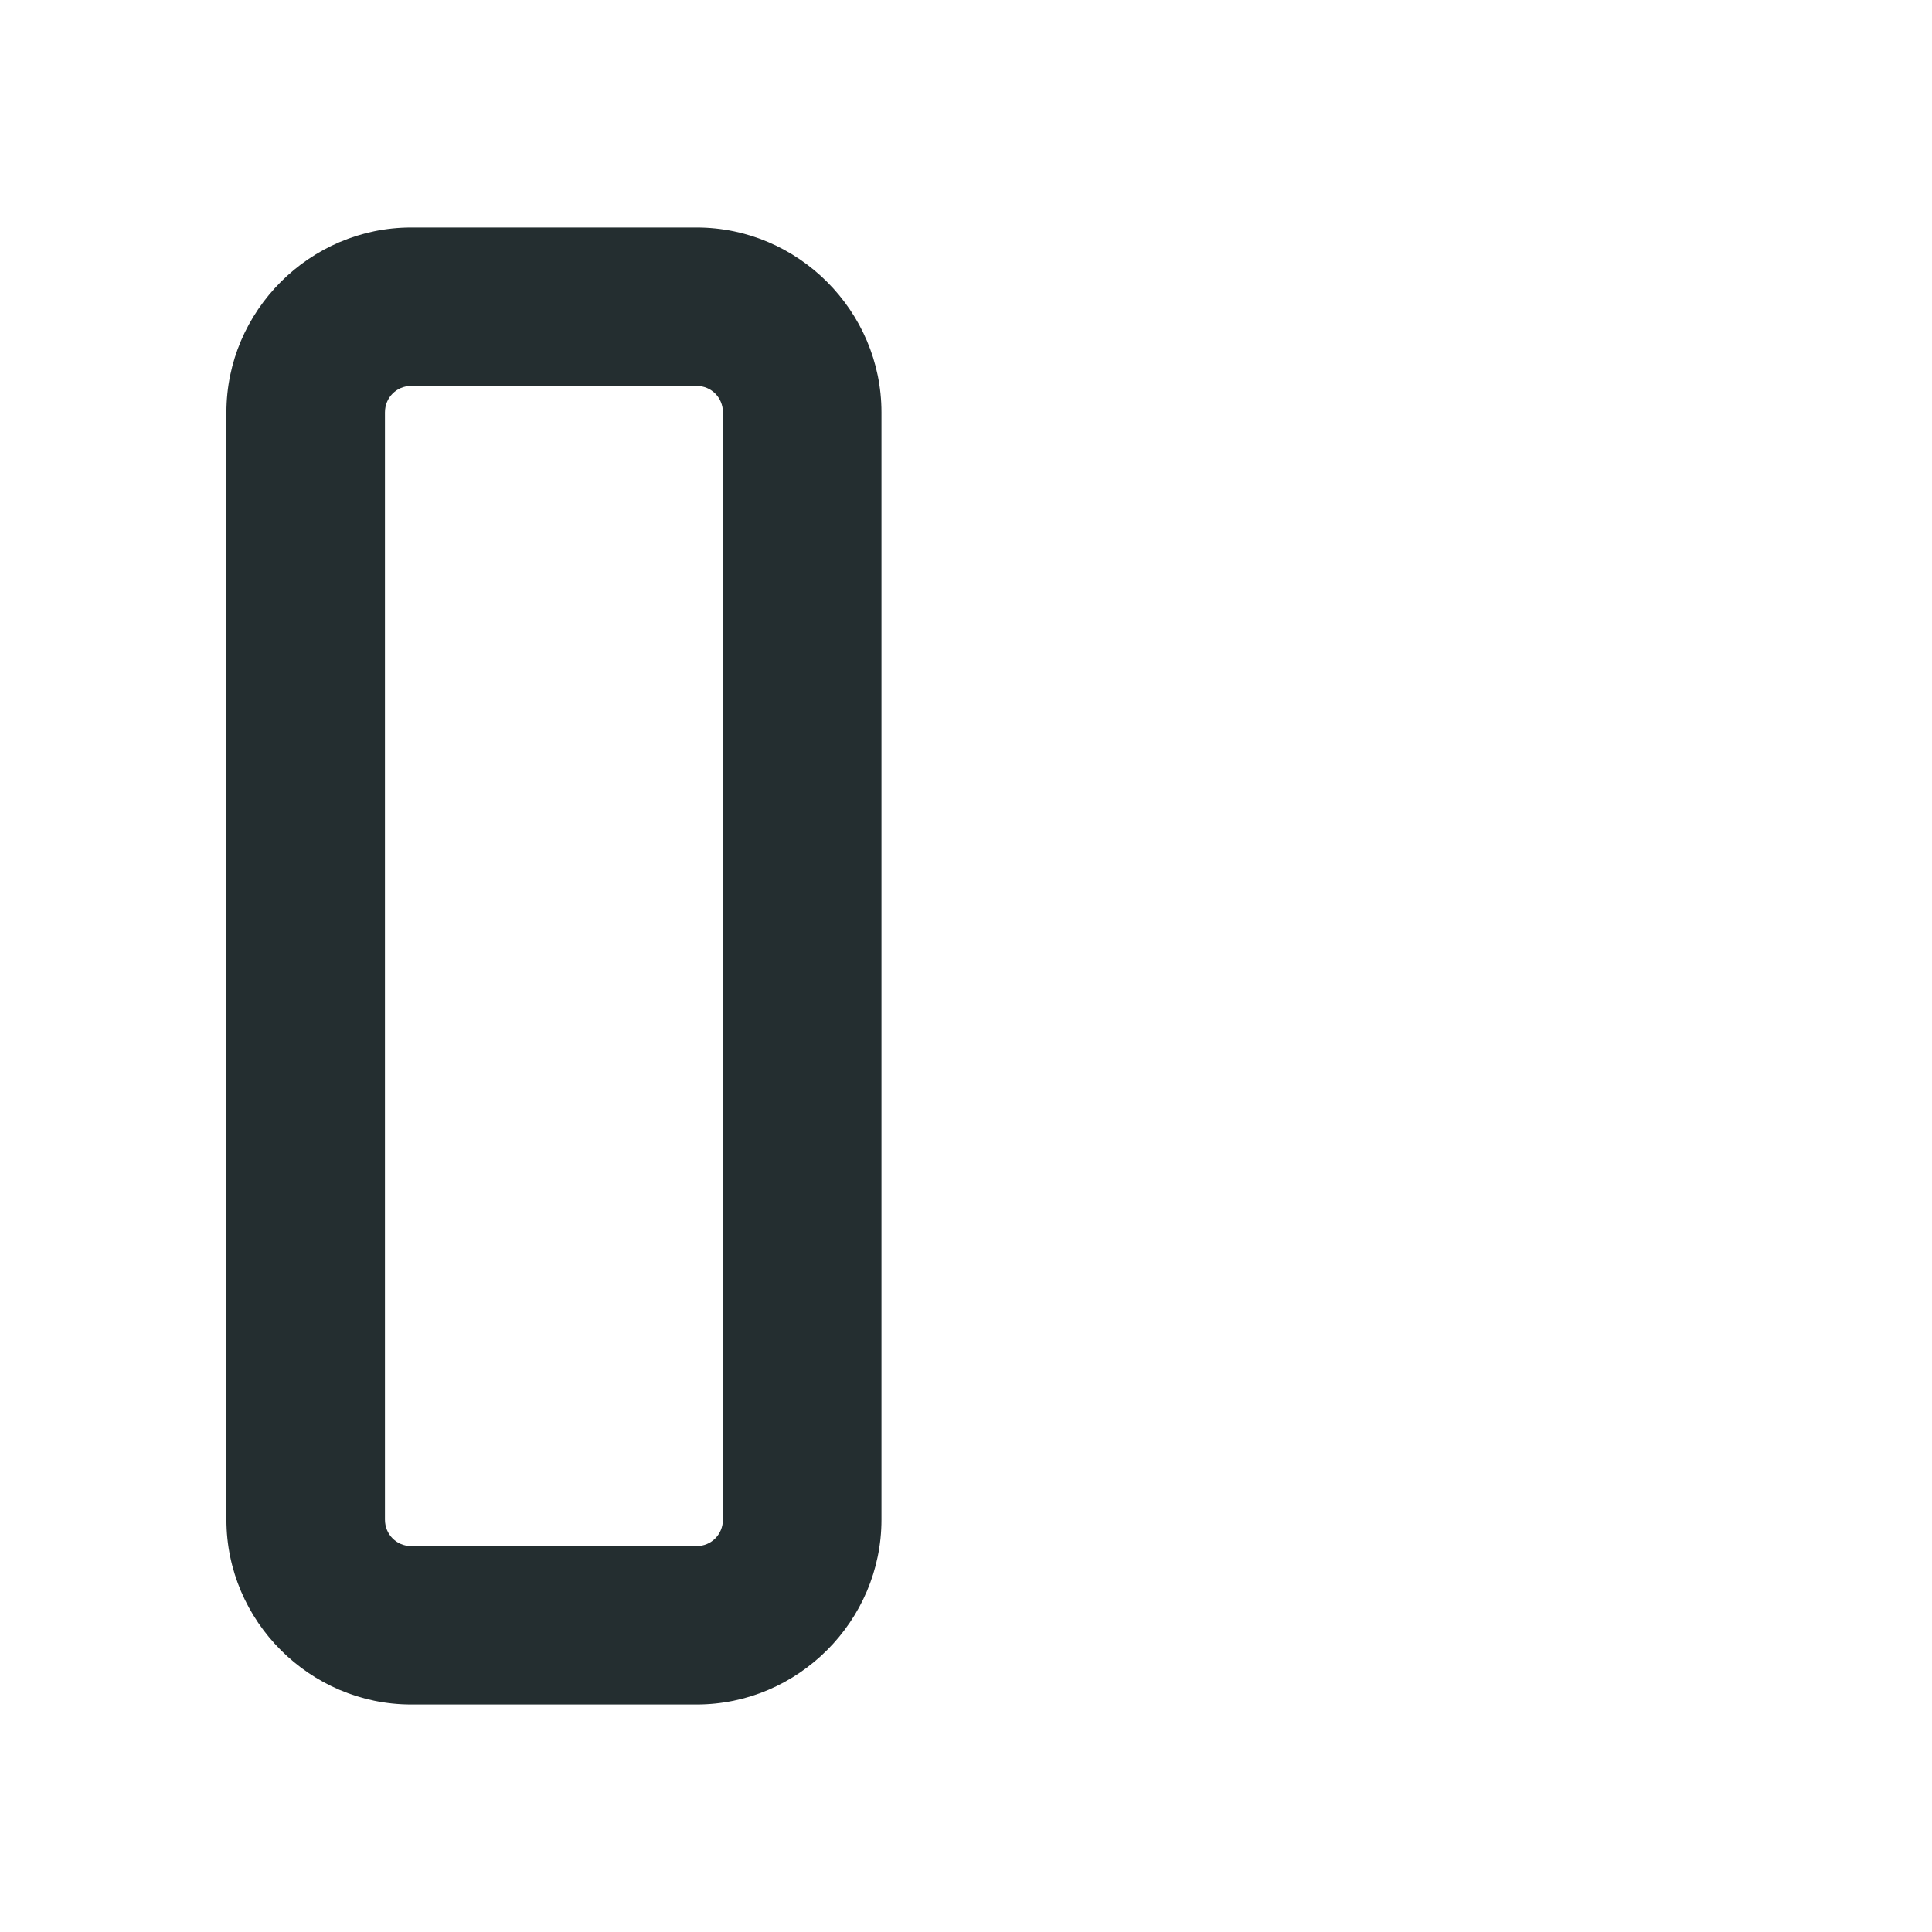
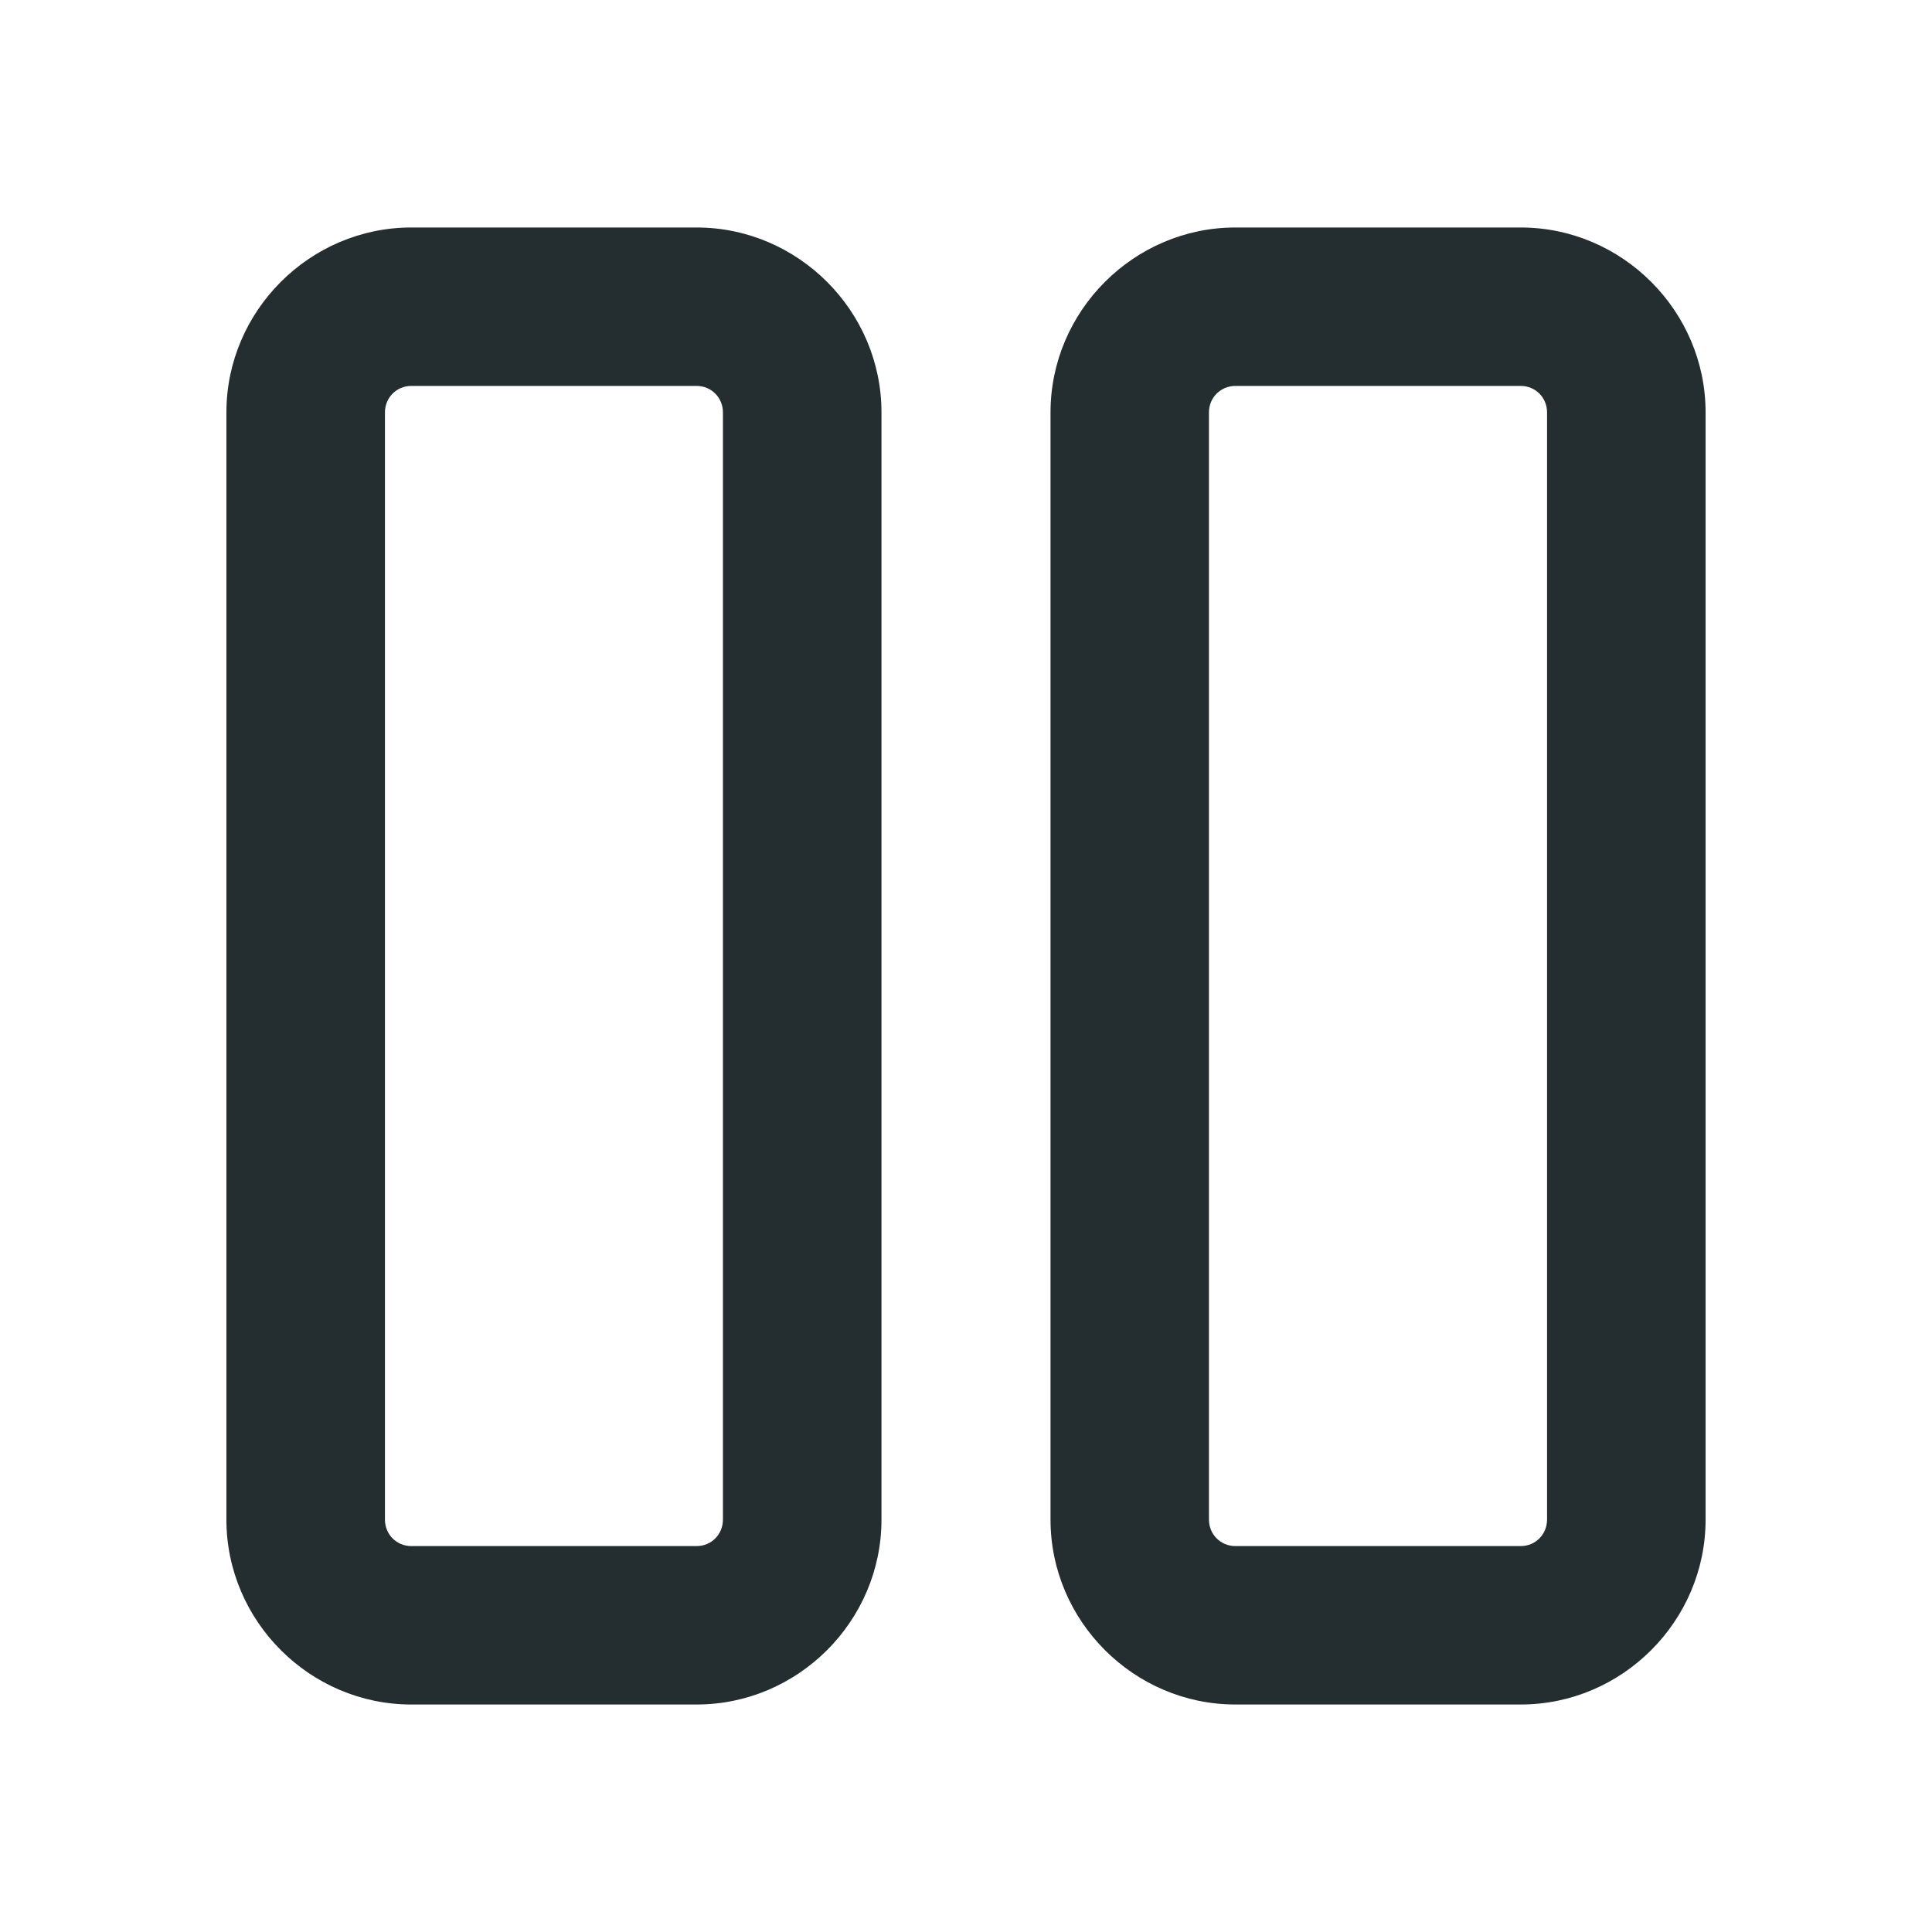
<svg xmlns="http://www.w3.org/2000/svg" width="16" height="16" viewBox="0 0 16 16" fill="none">
+   <path d="M12.594 1.884H10.231C9.391 1.884 8.7 2.575 8.7 3.415V12.585C8.7 13.425 9.391 14.116 10.231 14.116H12.594C13.434 14.116 14.125 13.425 14.125 12.585V3.415C14.125 2.575 13.434 1.884 12.594 1.884ZM12.812 12.585C12.812 12.707 12.716 12.804 12.594 12.804H10.231C10.109 12.804 10.012 12.707 10.012 12.585V3.415C10.012 3.293 10.109 3.196 10.231 3.196H12.594C12.716 3.196 12.812 3.293 12.812 3.415V12.585Z" fill="#242E30" />
  <path d="M5.769 1.884H3.406C2.566 1.884 1.875 2.575 1.875 3.415V12.585C1.875 13.425 2.566 14.116 3.406 14.116H5.769C6.609 14.116 7.3 13.425 7.3 12.585V3.415C7.3 2.575 6.609 1.884 5.769 1.884ZM5.987 12.585C5.987 12.707 5.891 12.804 5.769 12.804H3.406C3.284 12.804 3.188 12.707 3.188 12.585V3.415C3.188 3.293 3.284 3.196 3.406 3.196H5.769C5.891 3.196 5.987 3.293 5.987 3.415V12.585Z" fill="#242E30" />
</svg>
